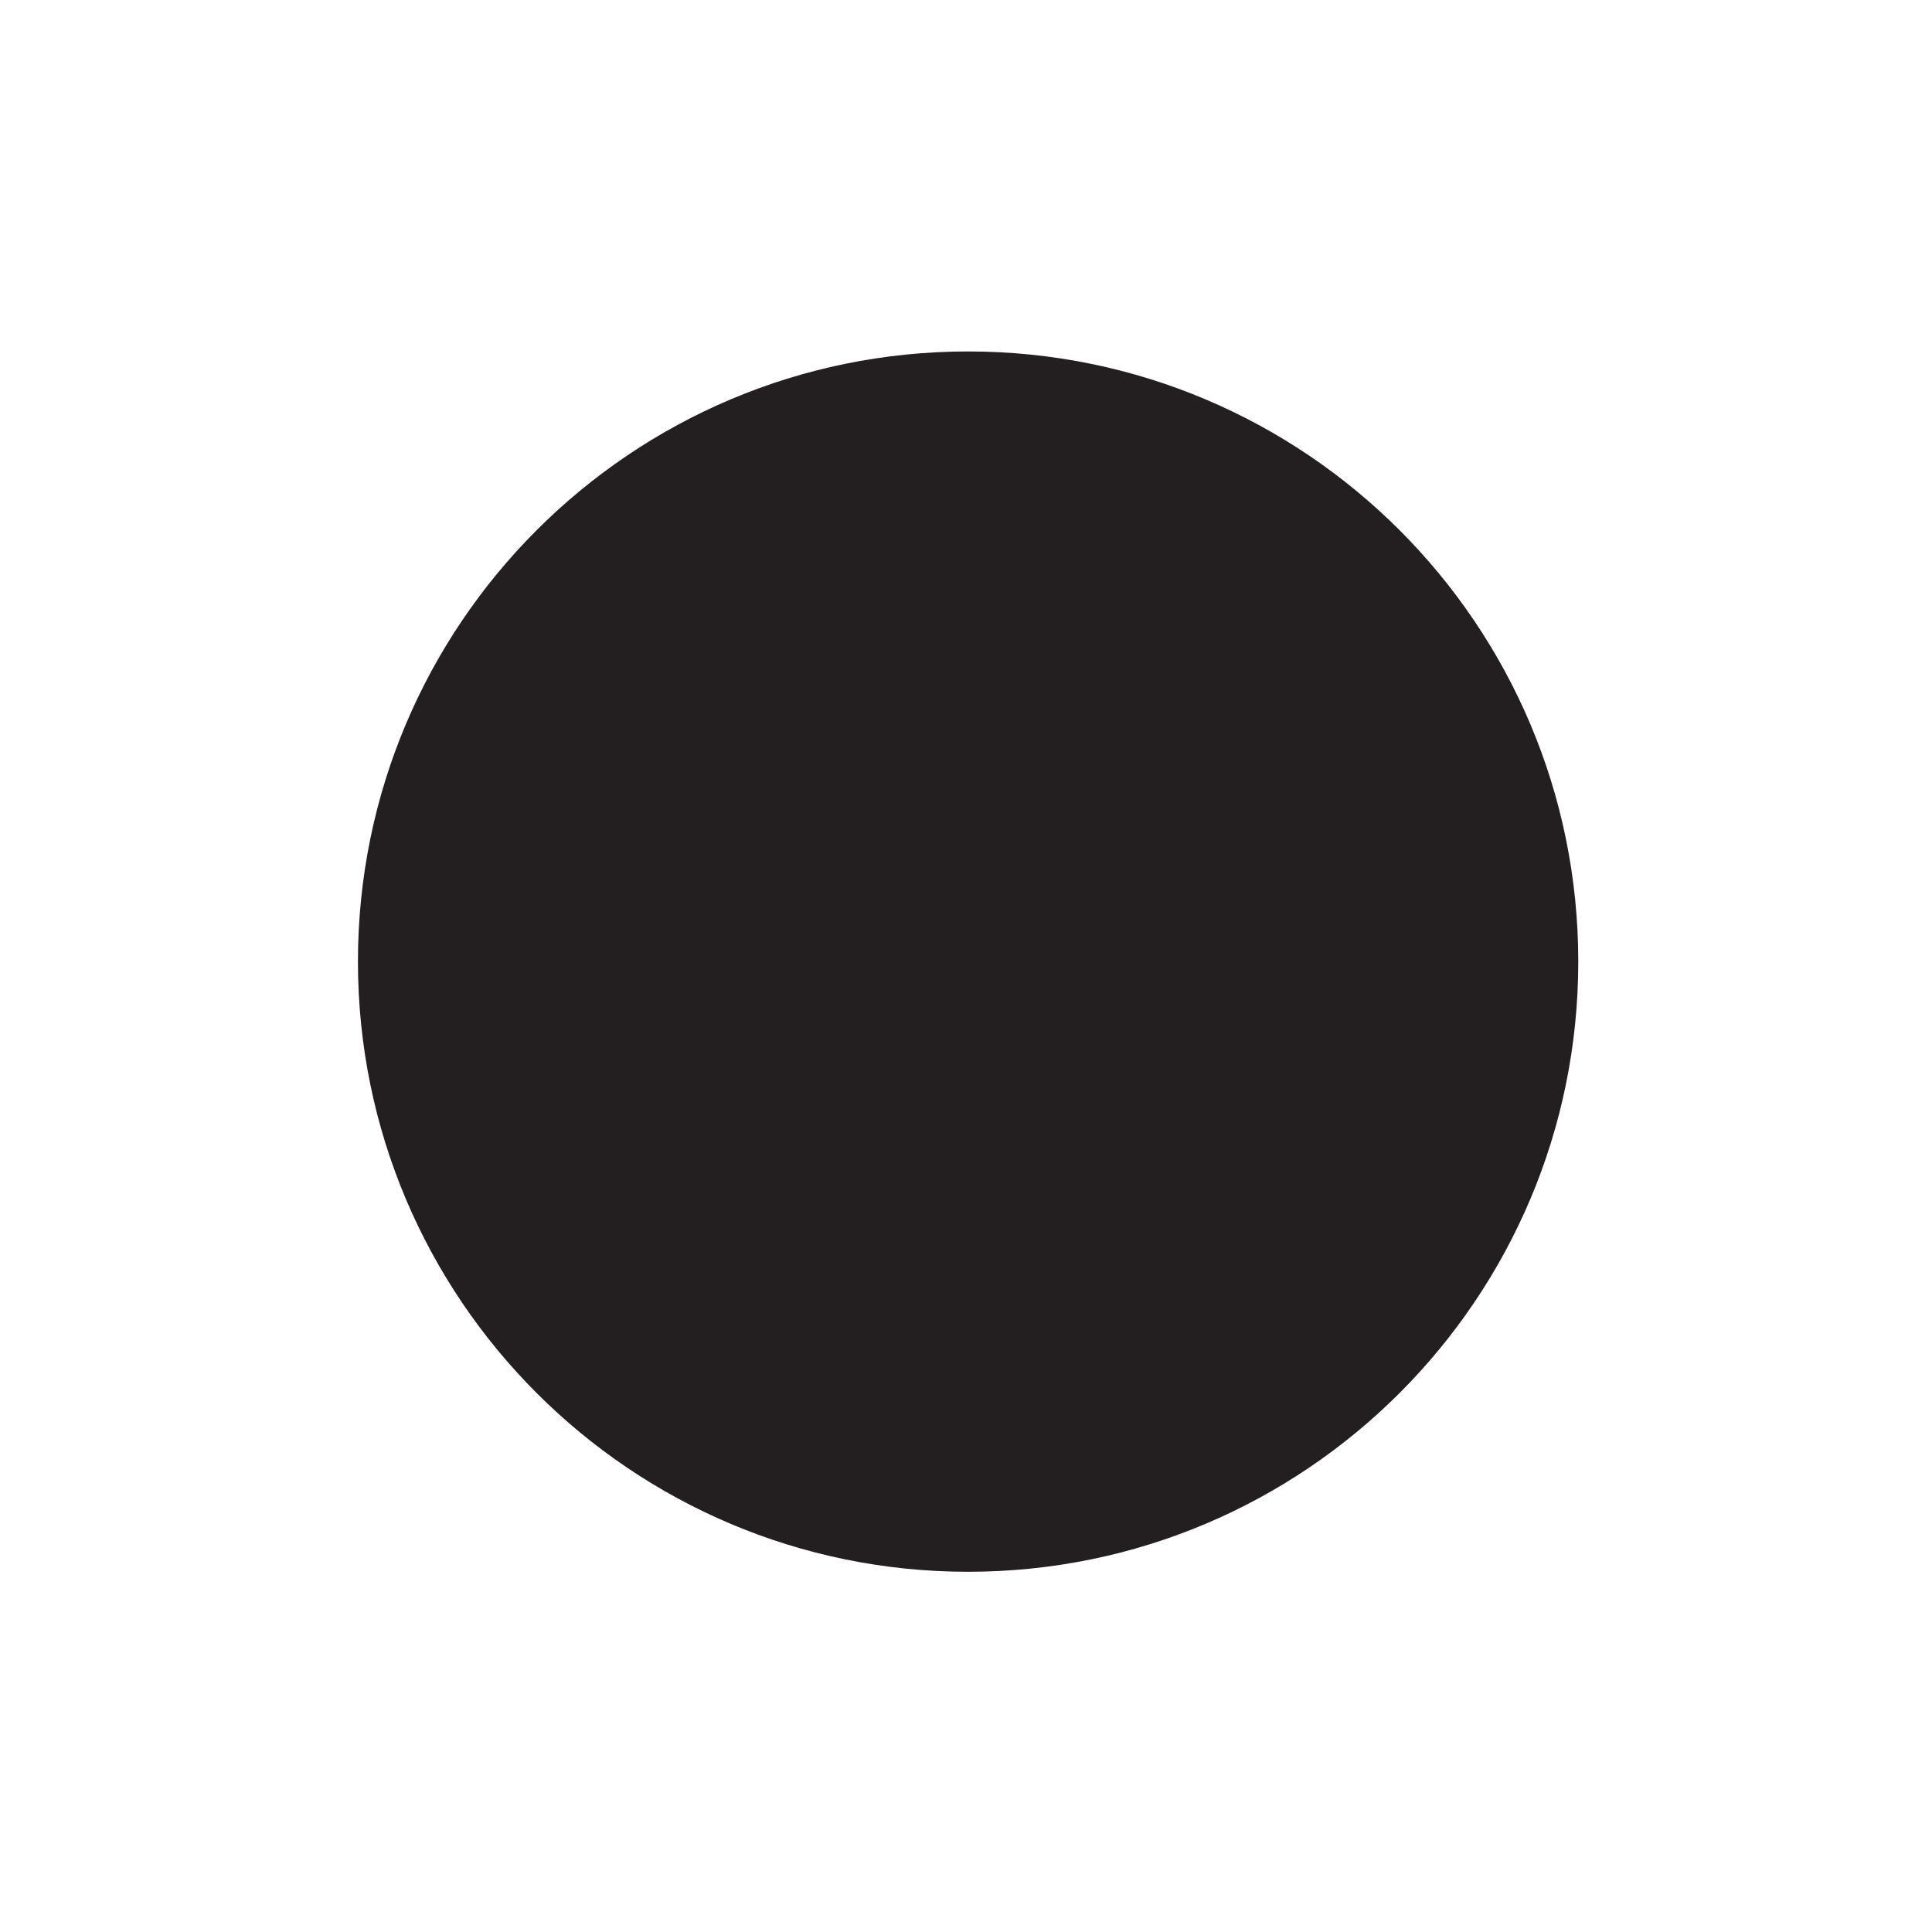
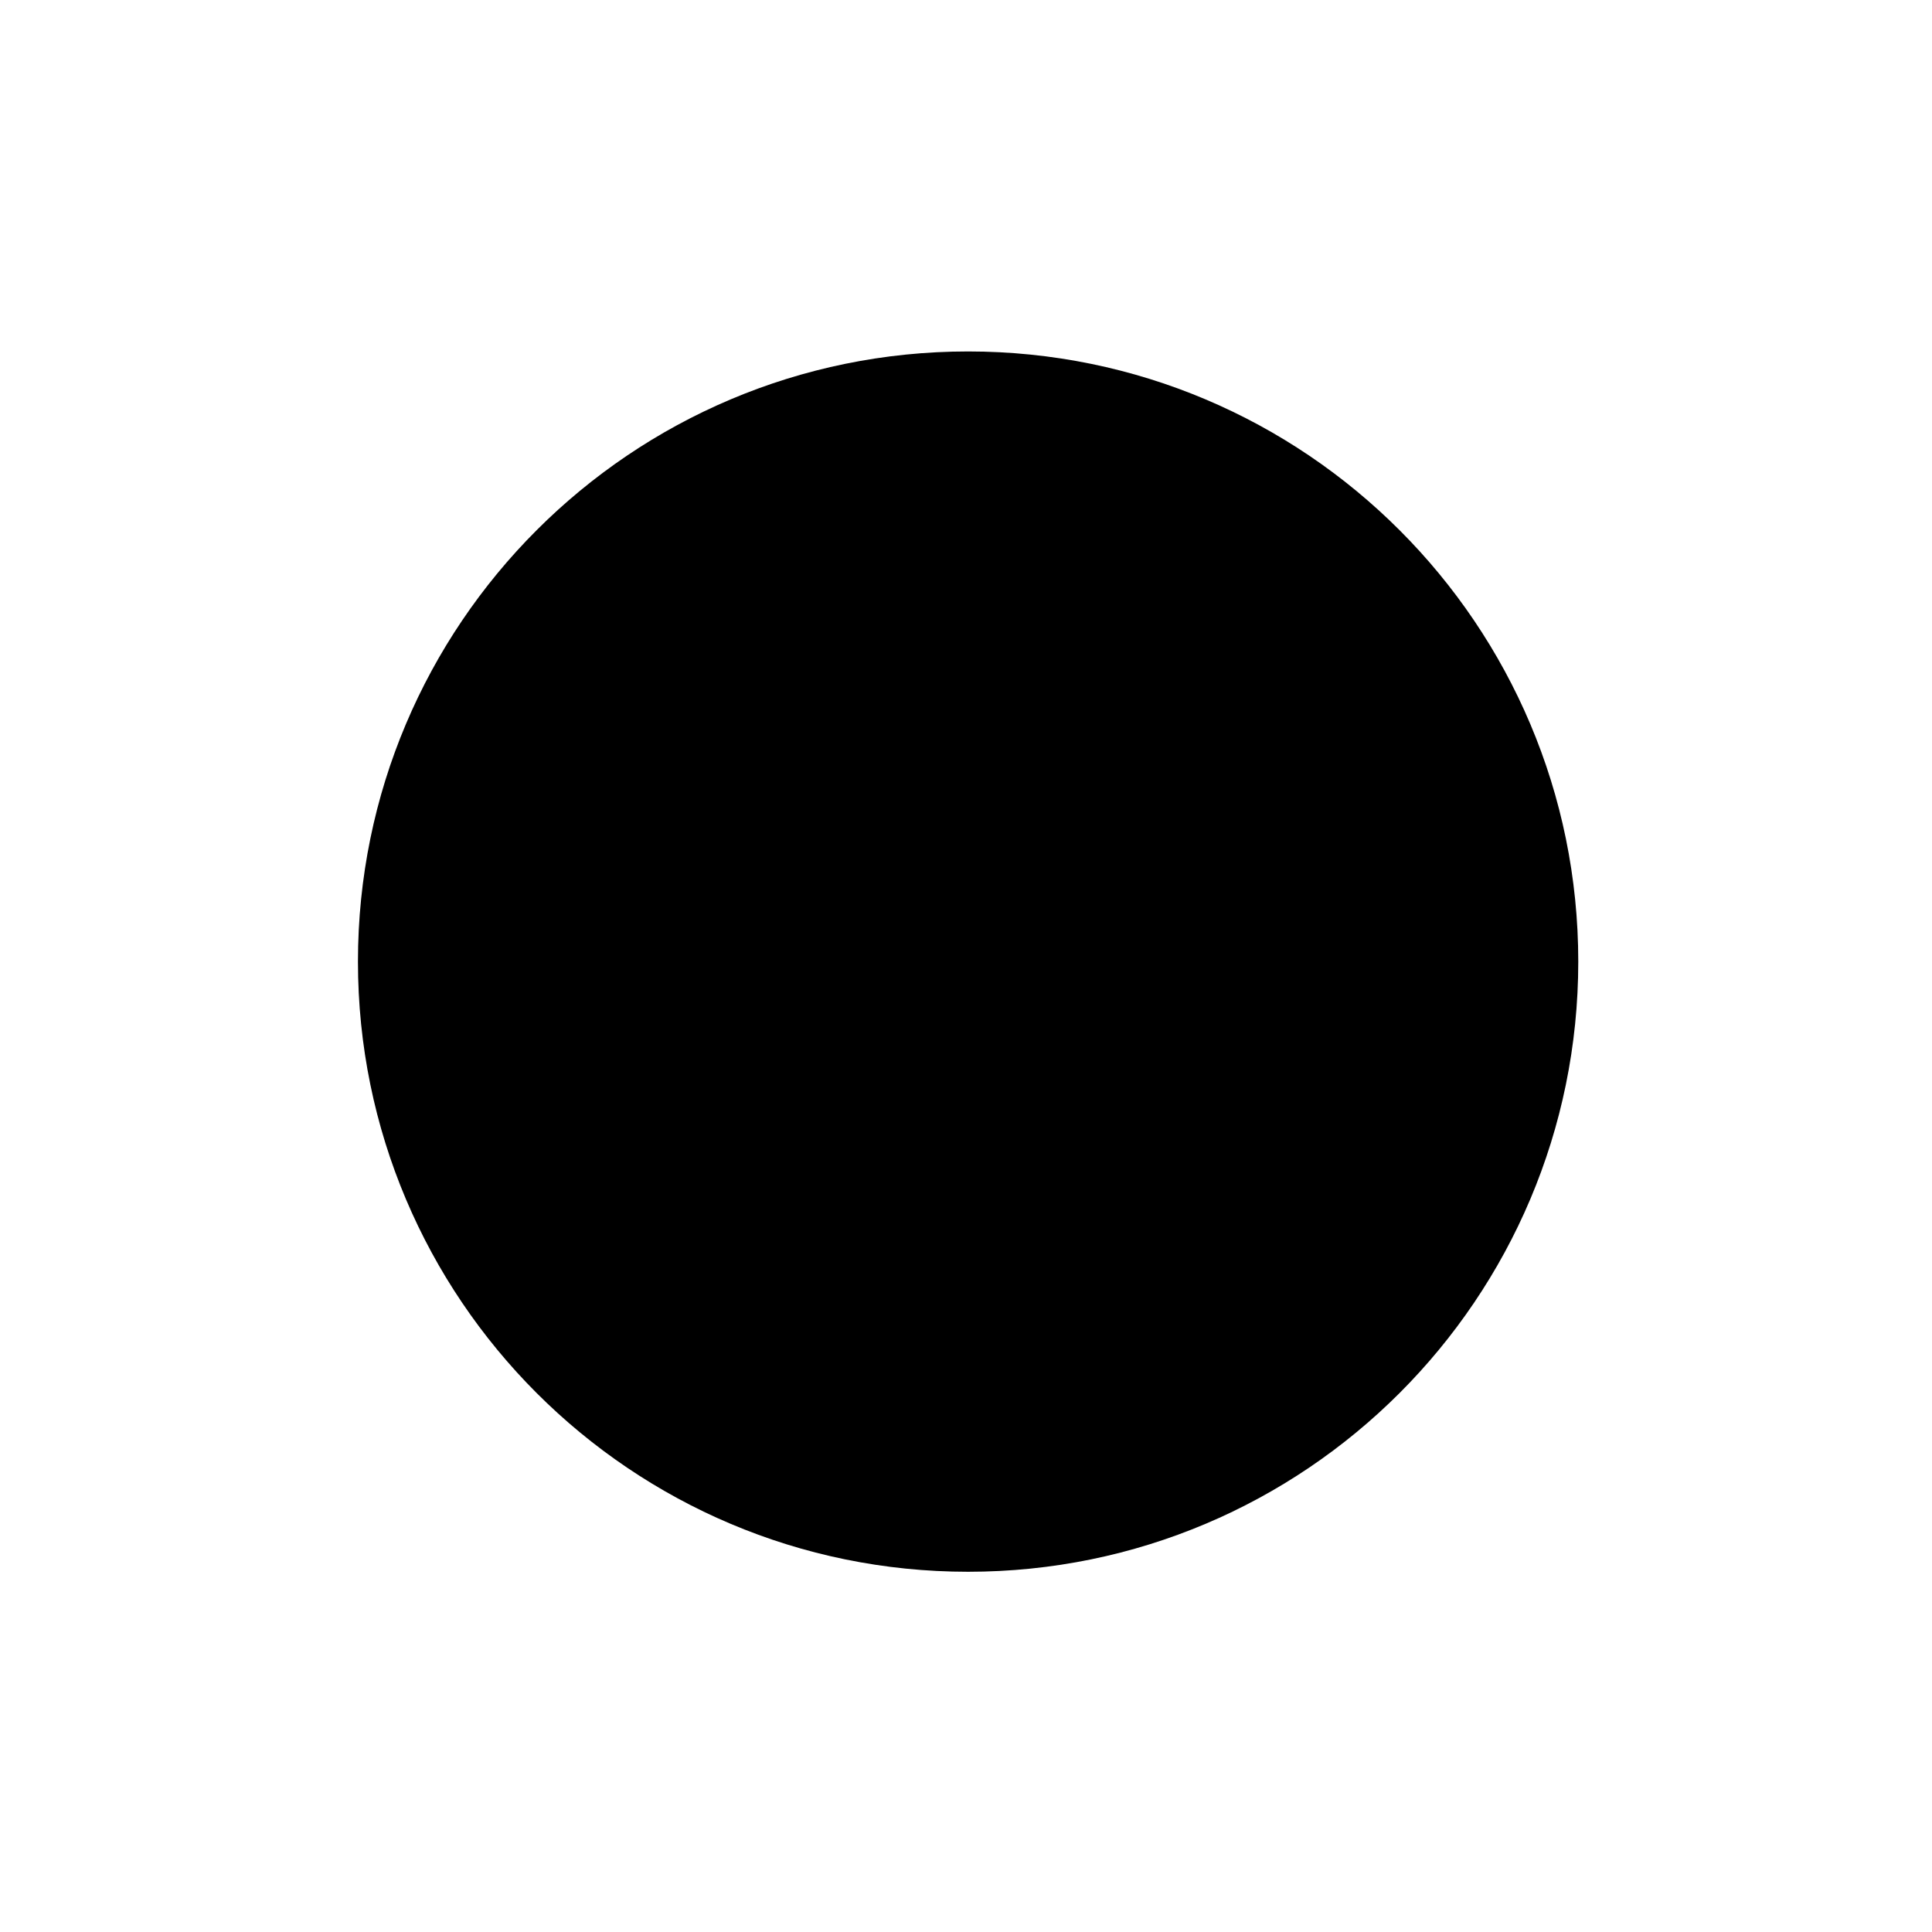
<svg xmlns="http://www.w3.org/2000/svg" version="1.1" id="Layer_1" x="0px" y="0px" width="11px" height="11px" viewBox="0 0 11 11" enable-background="new 0 0 11 11" xml:space="preserve">
-   <circle fill="#231F20" cx="5.512" cy="5.475" r="3.474" />
+   <circle cx="5.512" cy="5.475" r="3.474" />
</svg>
